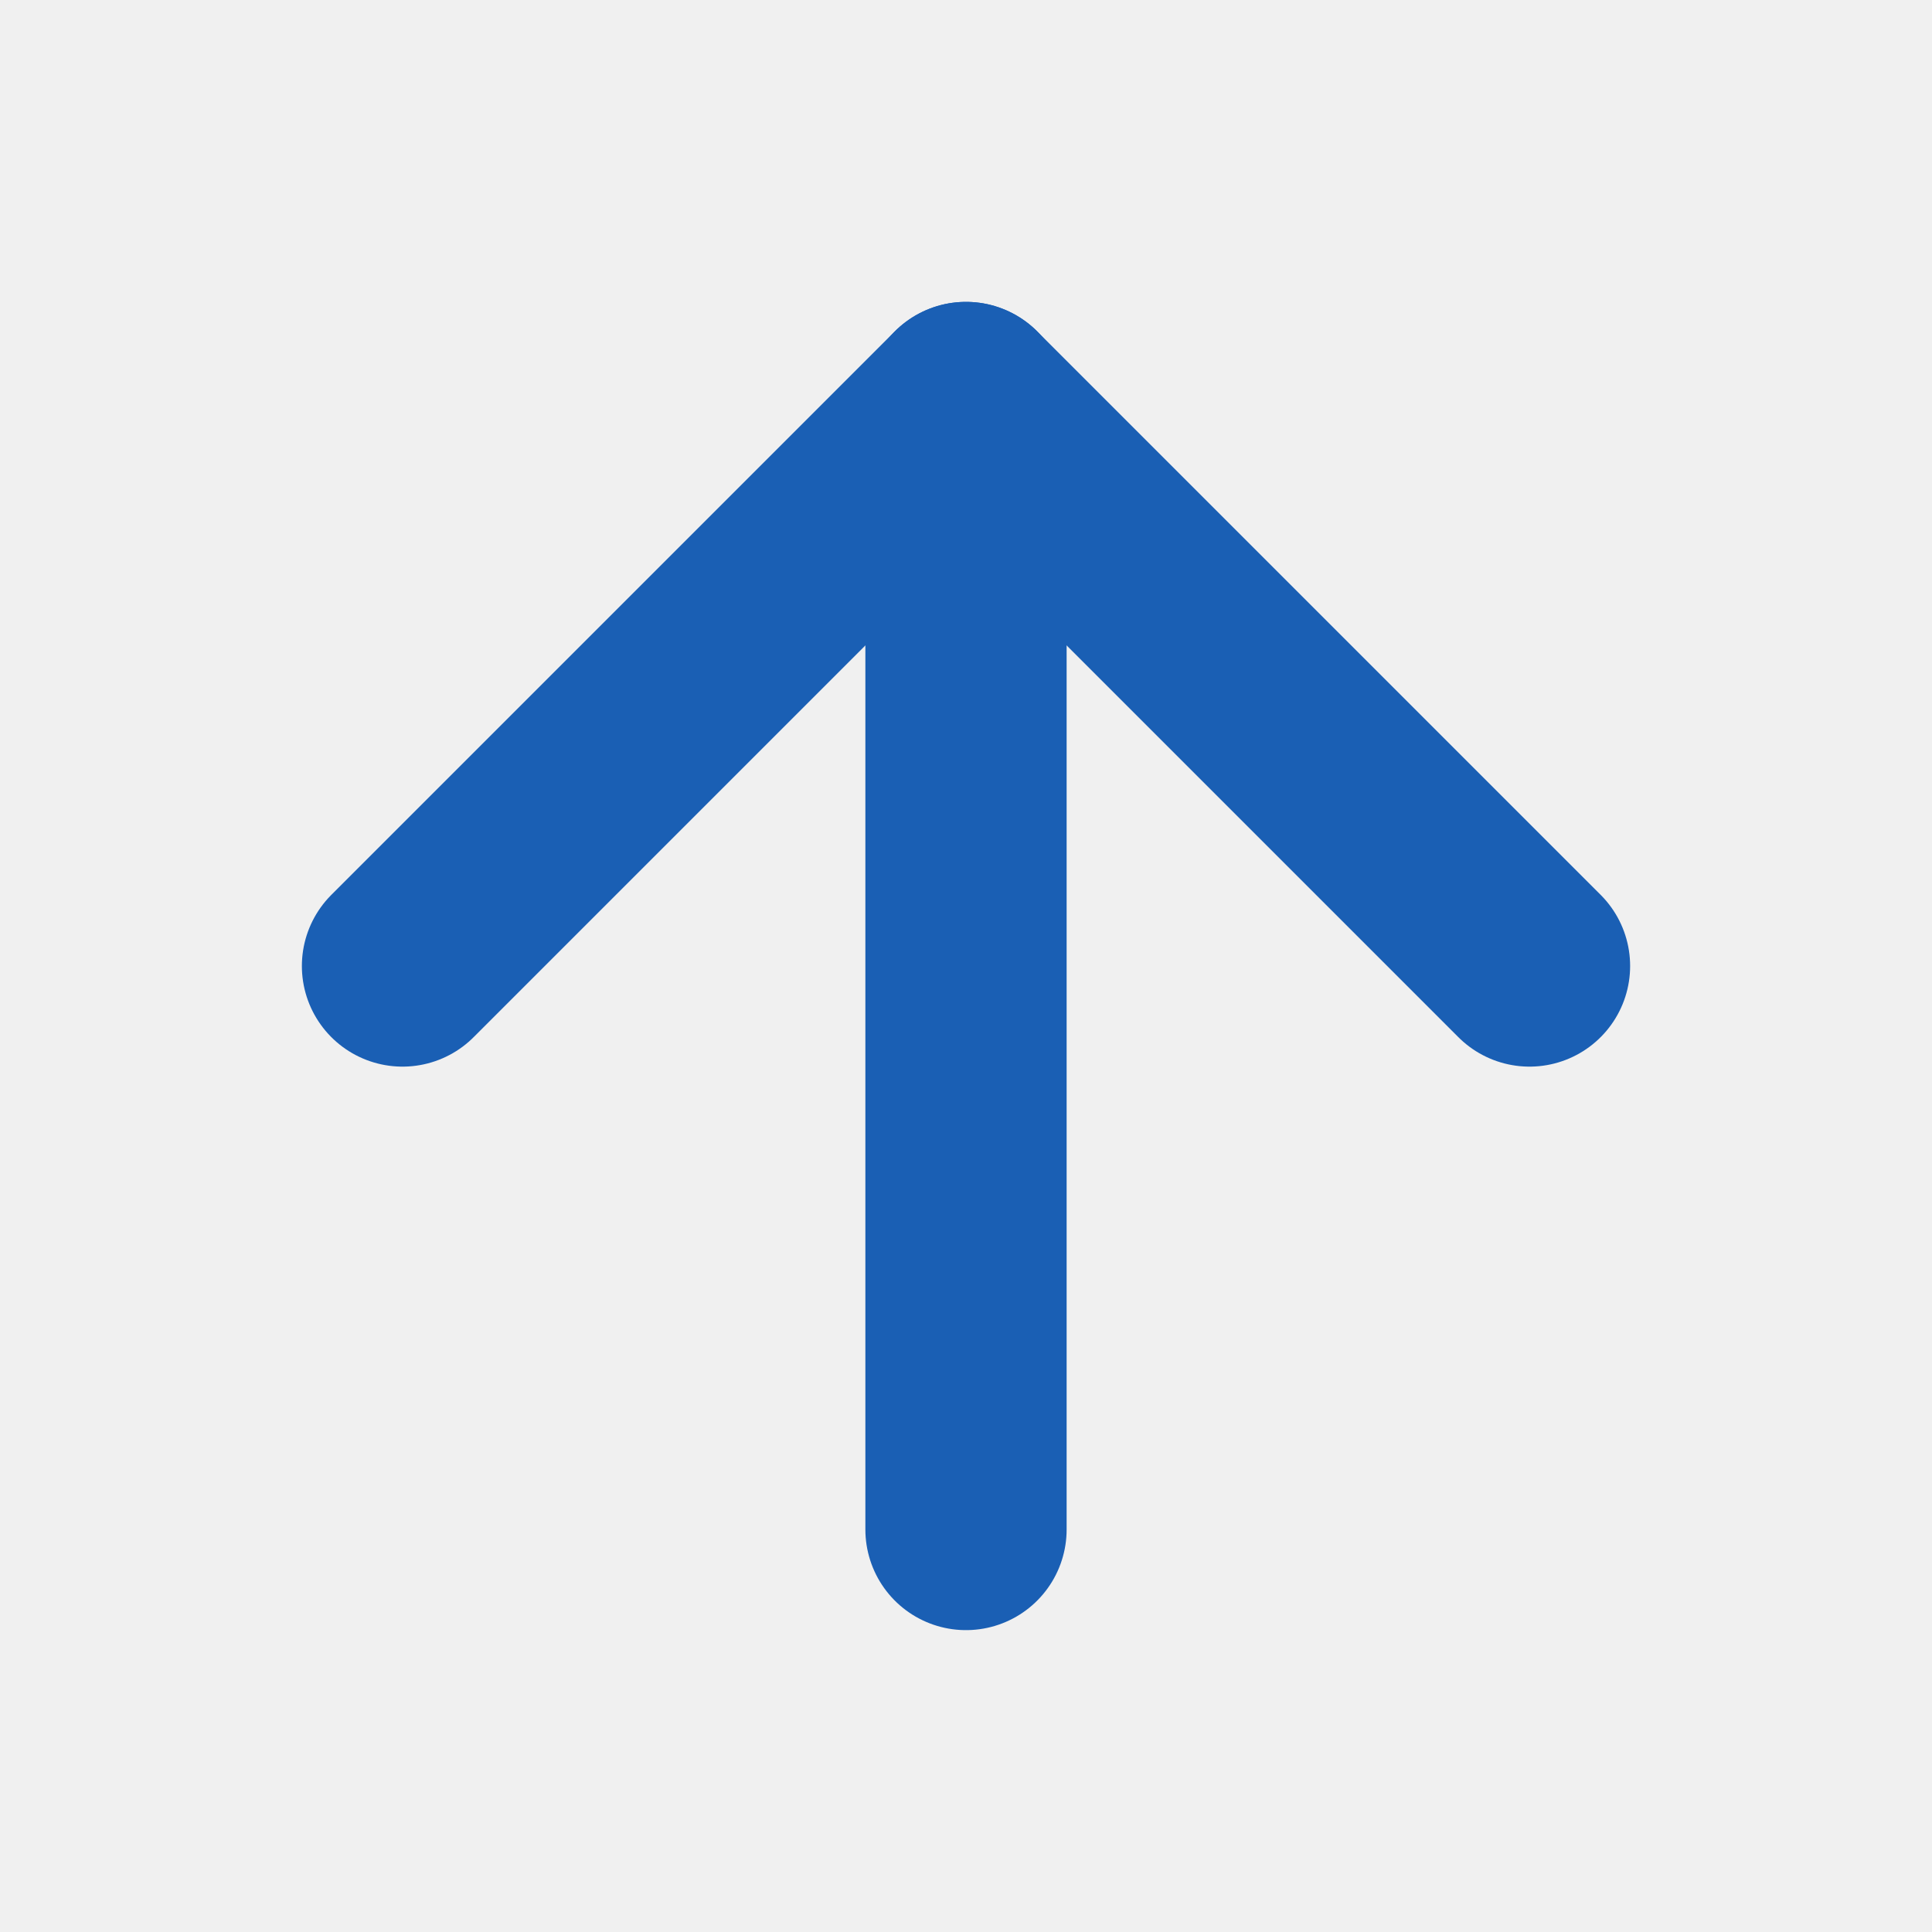
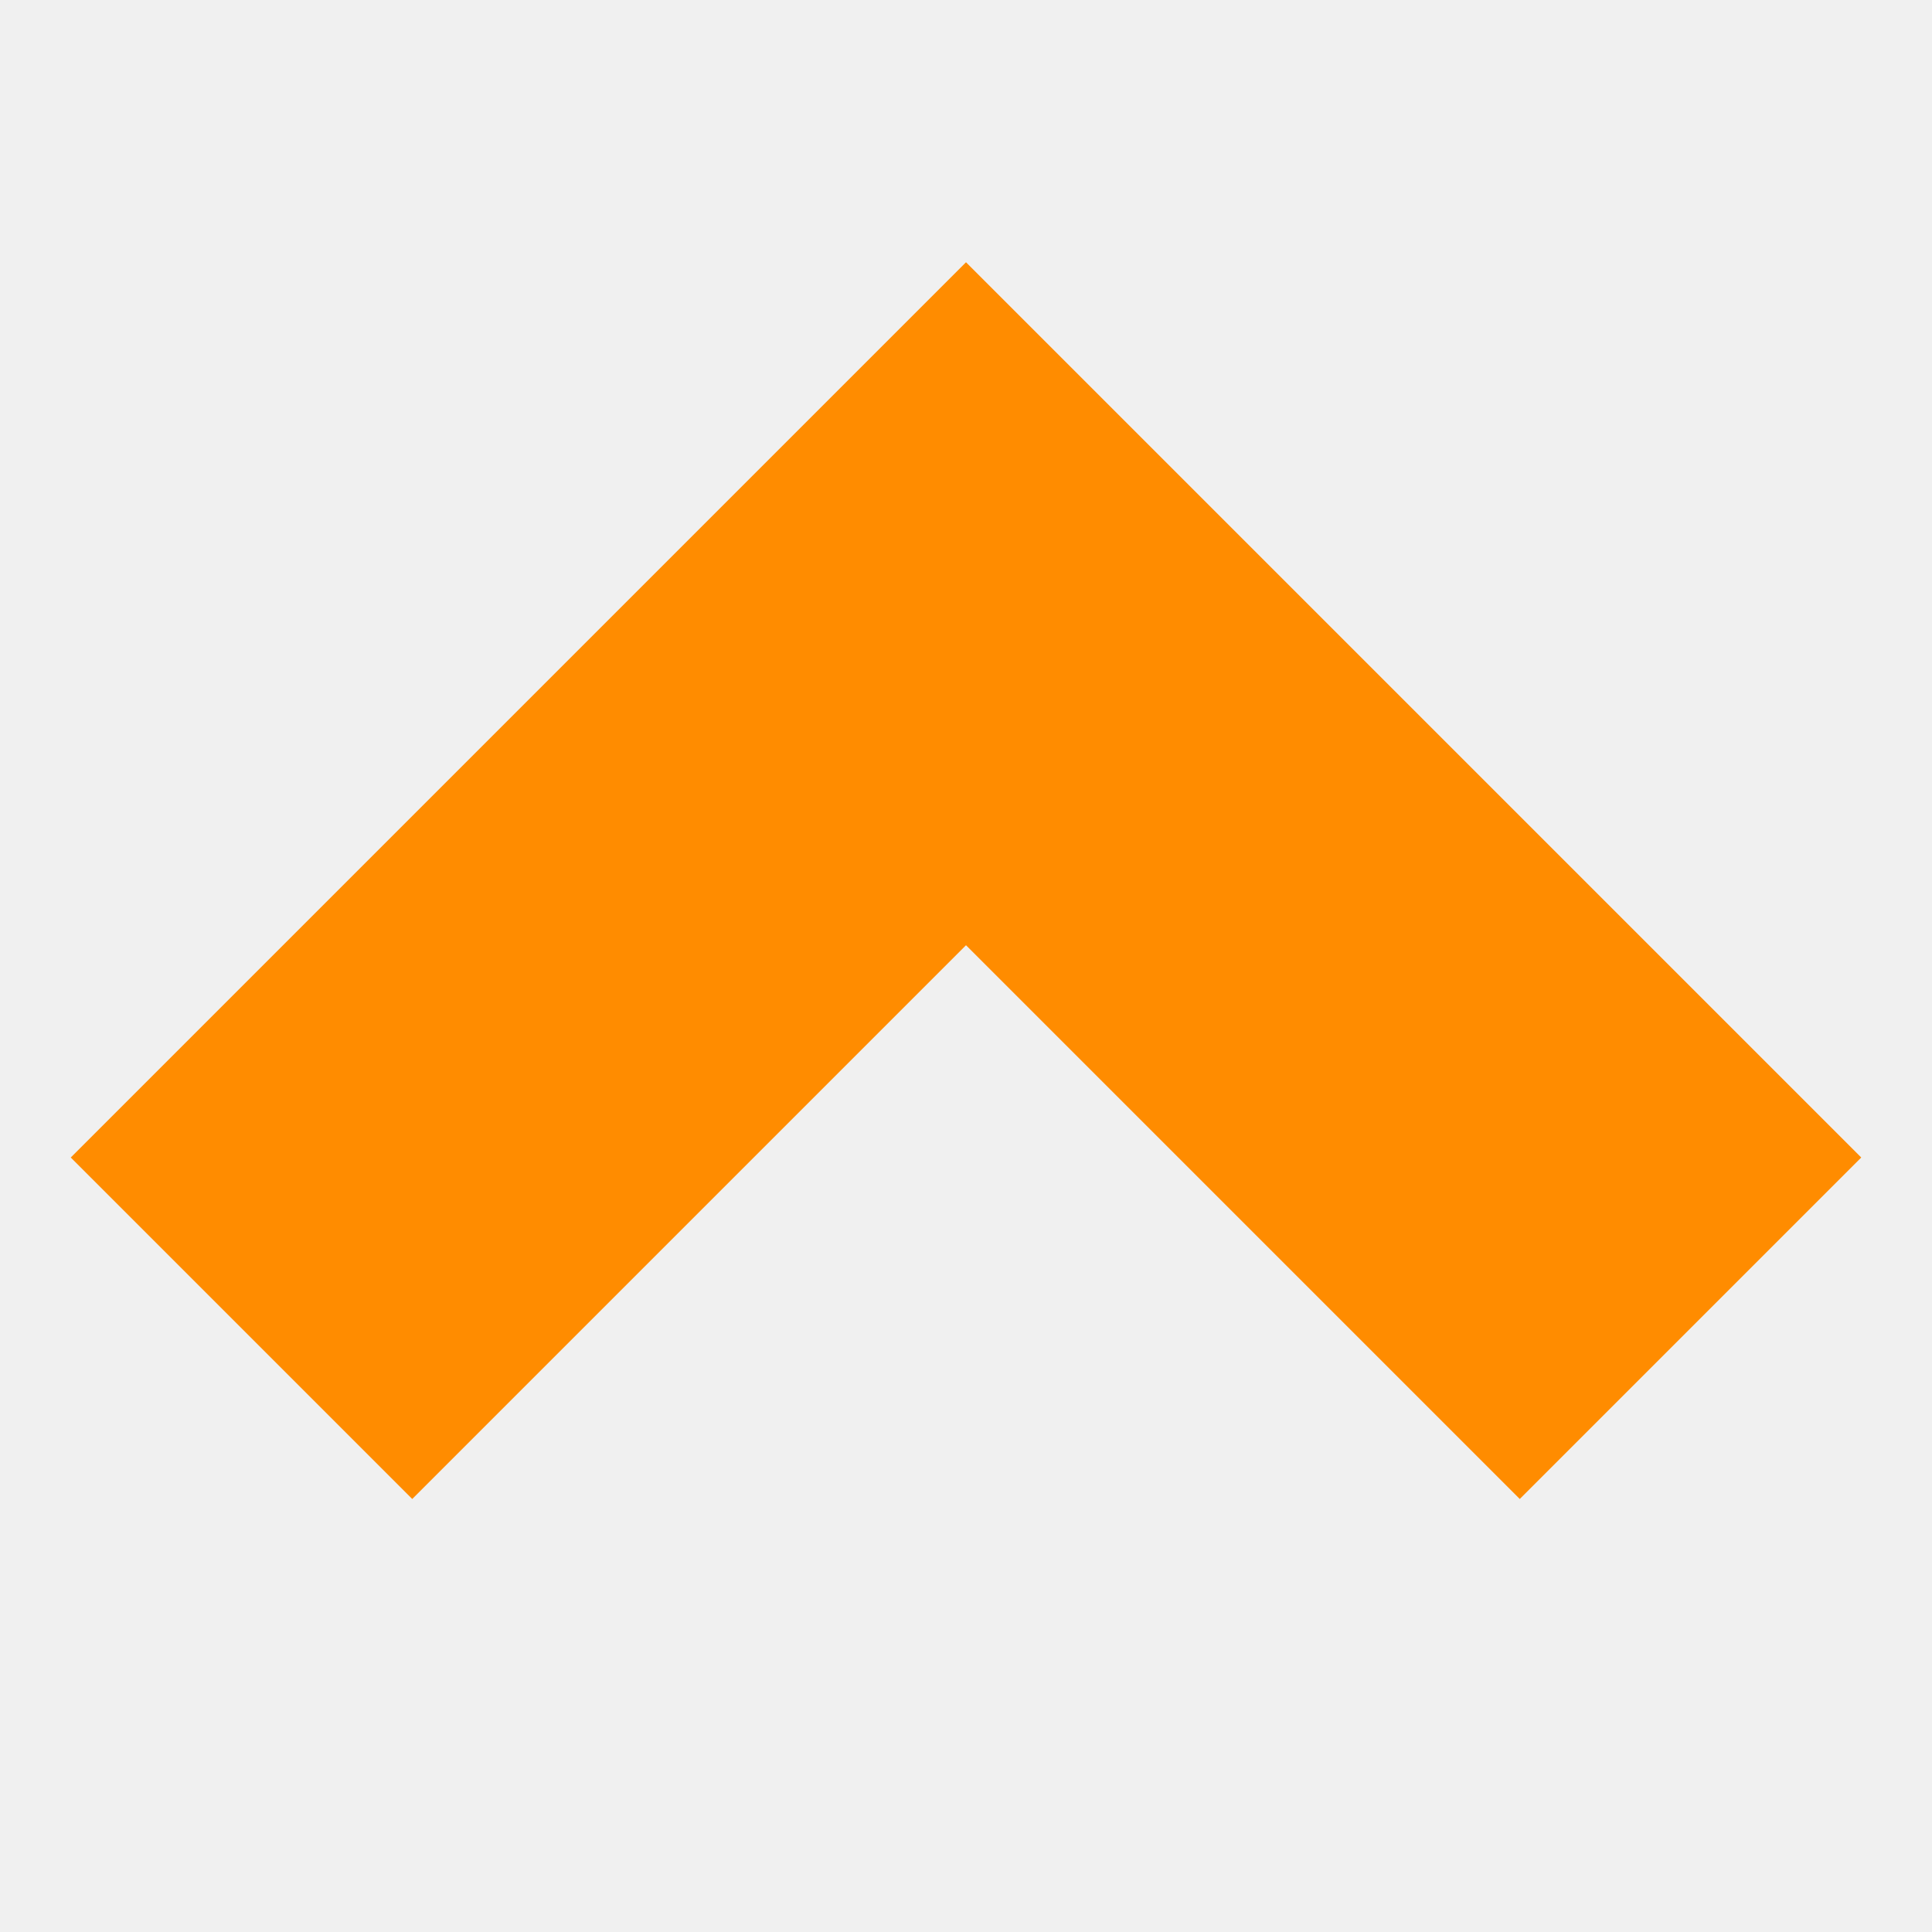
- <svg xmlns="http://www.w3.org/2000/svg" width="800px" height="800px" viewBox="0 0 24 24" fill="none">
+ <svg xmlns="http://www.w3.org/2000/svg" width="256px" height="256px" viewBox="0 0 16 16" fill="none">
  <g id="SVGRepo_bgCarrier" stroke-width="0" />
  <g id="SVGRepo_tracerCarrier" stroke-linecap="round" stroke-linejoin="round" />
  <g id="SVGRepo_iconCarrier">
-     <g clip-path="url(#clip0_429_11253)">
-       <path d="M12 5L12 19" stroke="#1a5fb4" stroke-width="2.5" stroke-linecap="round" stroke-linejoin="round" />
-       <path d="M19 12L12 5L5 12" stroke="#1a5fb4" stroke-width="2.5" stroke-linecap="round" stroke-linejoin="round" />
-     </g>
-     <defs>
-       <clipPath id="clip0_429_11253">
-         <rect width="24" height="24" fill="white" />
-       </clipPath>
-     </defs>
+     <path d="M8 7.828L12.586 12.414L15.414 9.586L8 2.172L0.586 9.586L3.414 12.414L8 7.828Z" fill="#ff8c00" />
  </g>
</svg>
